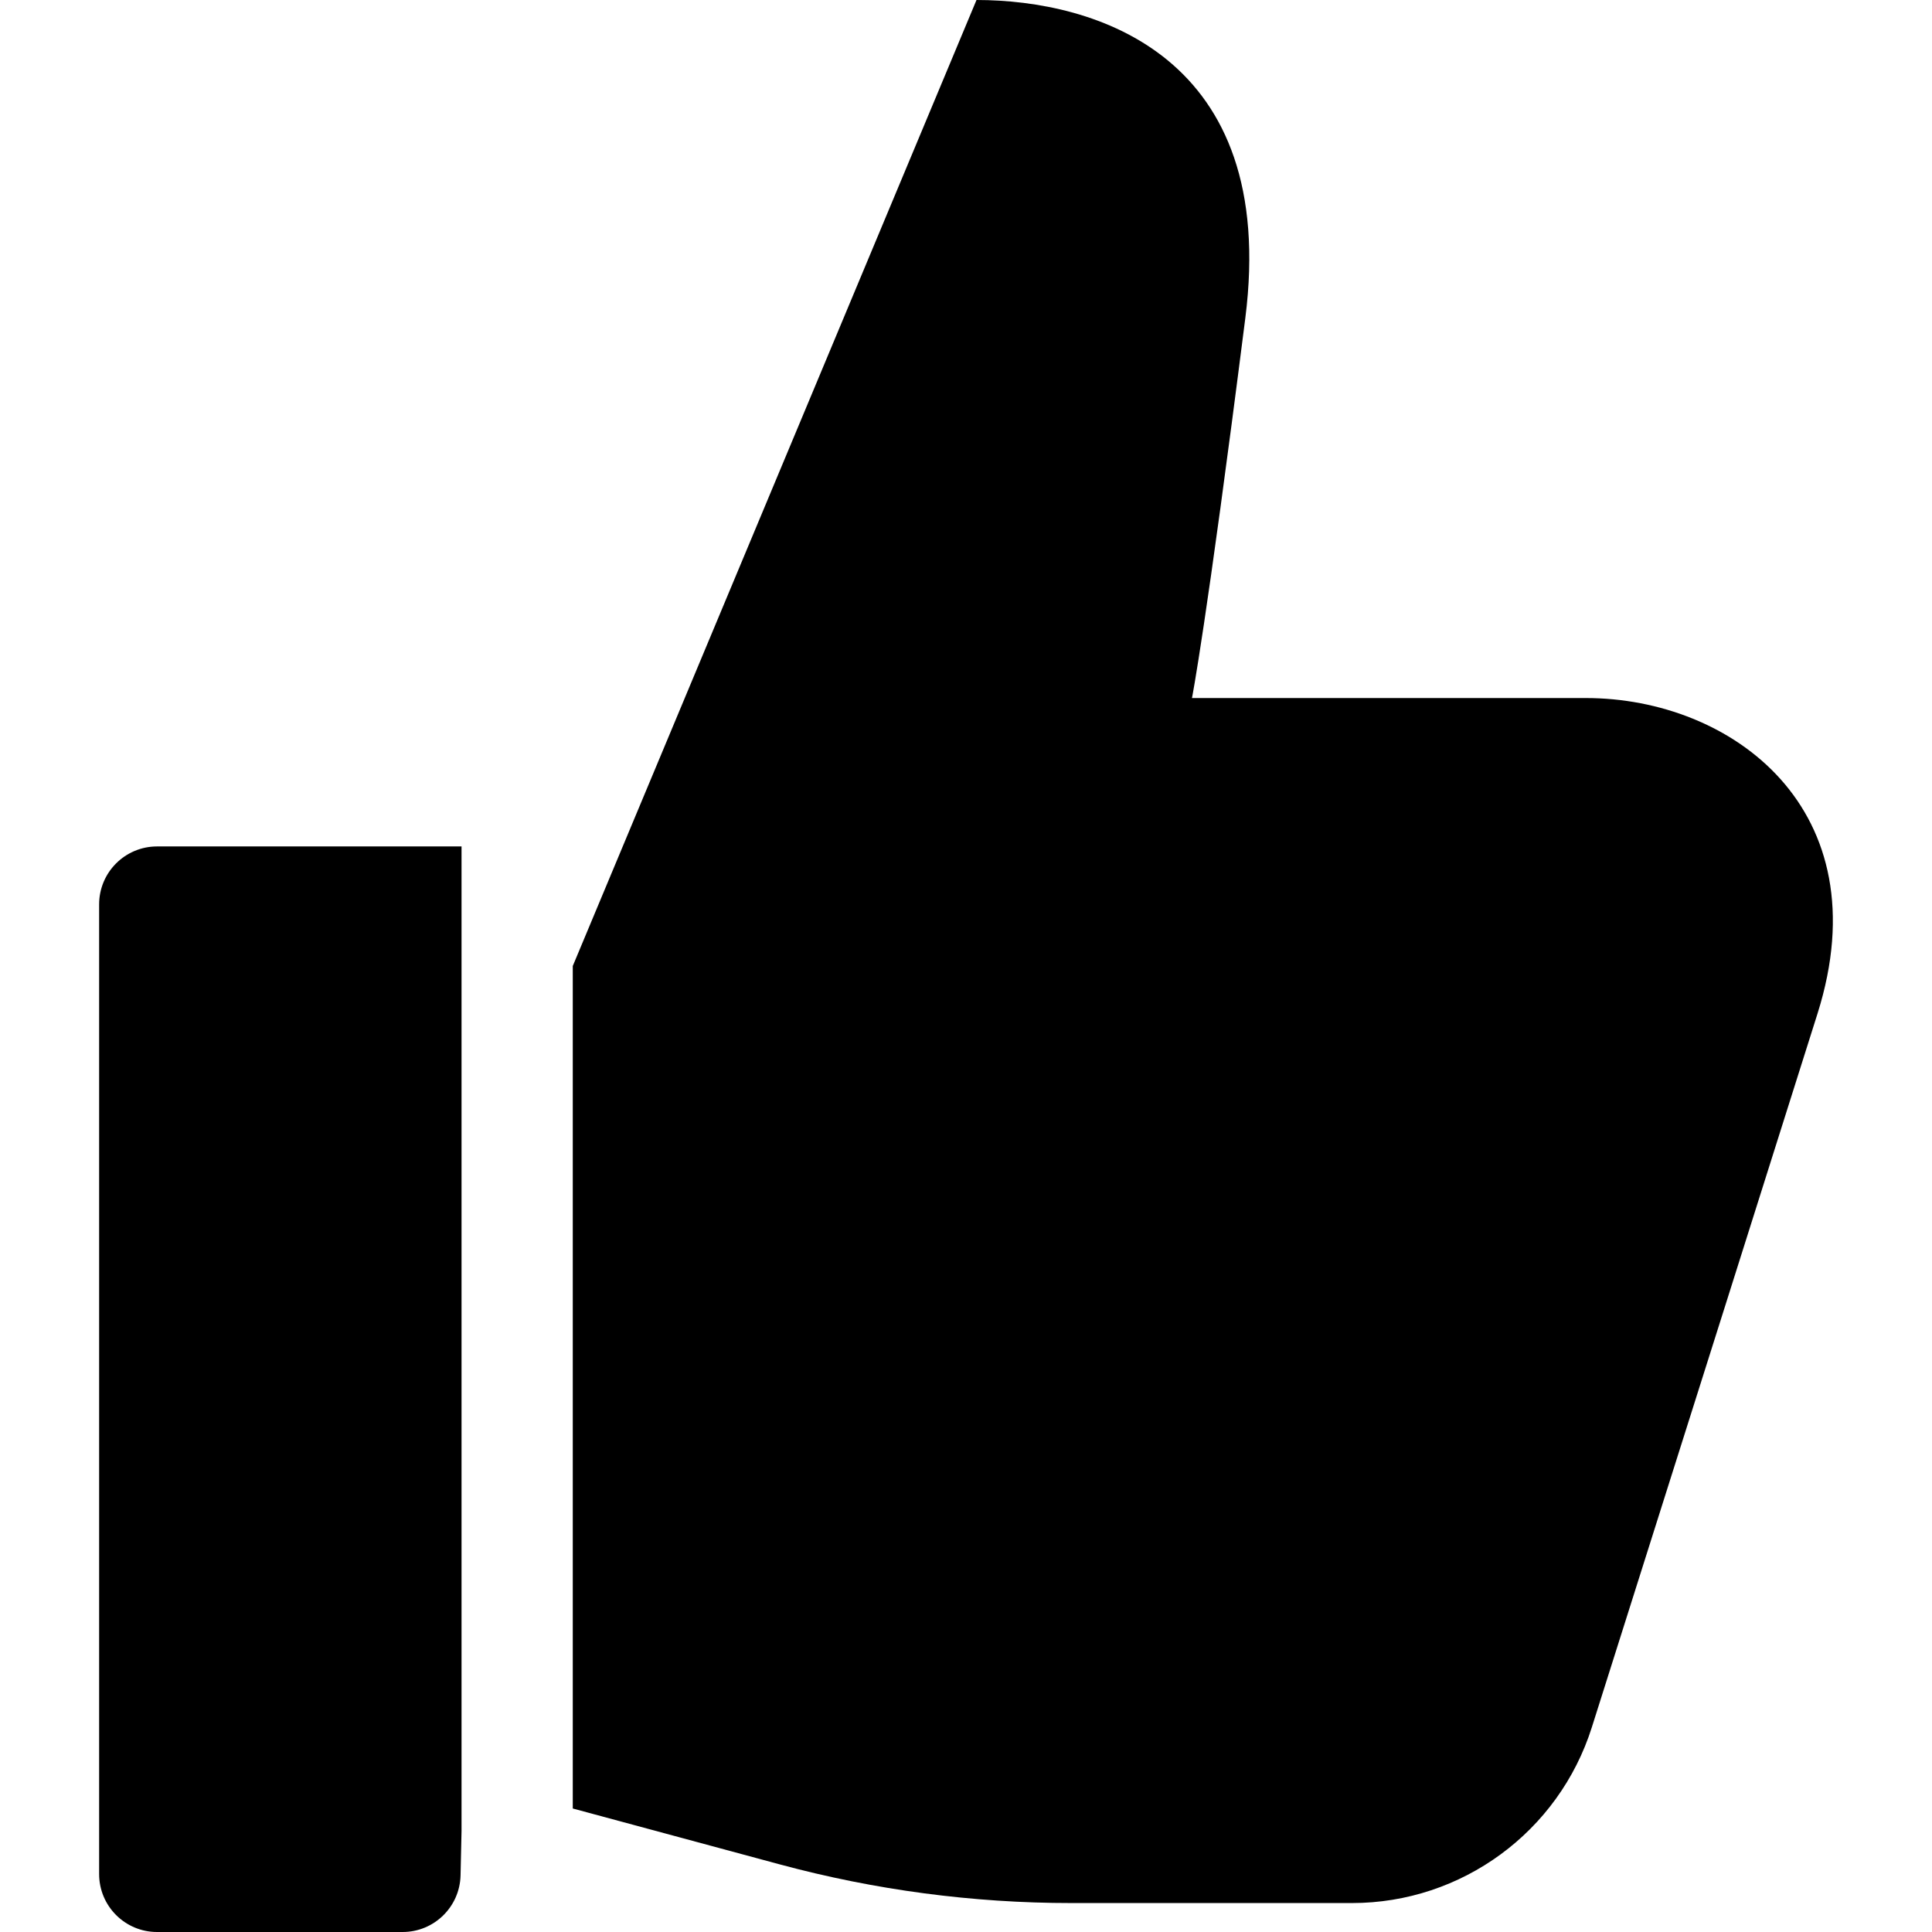
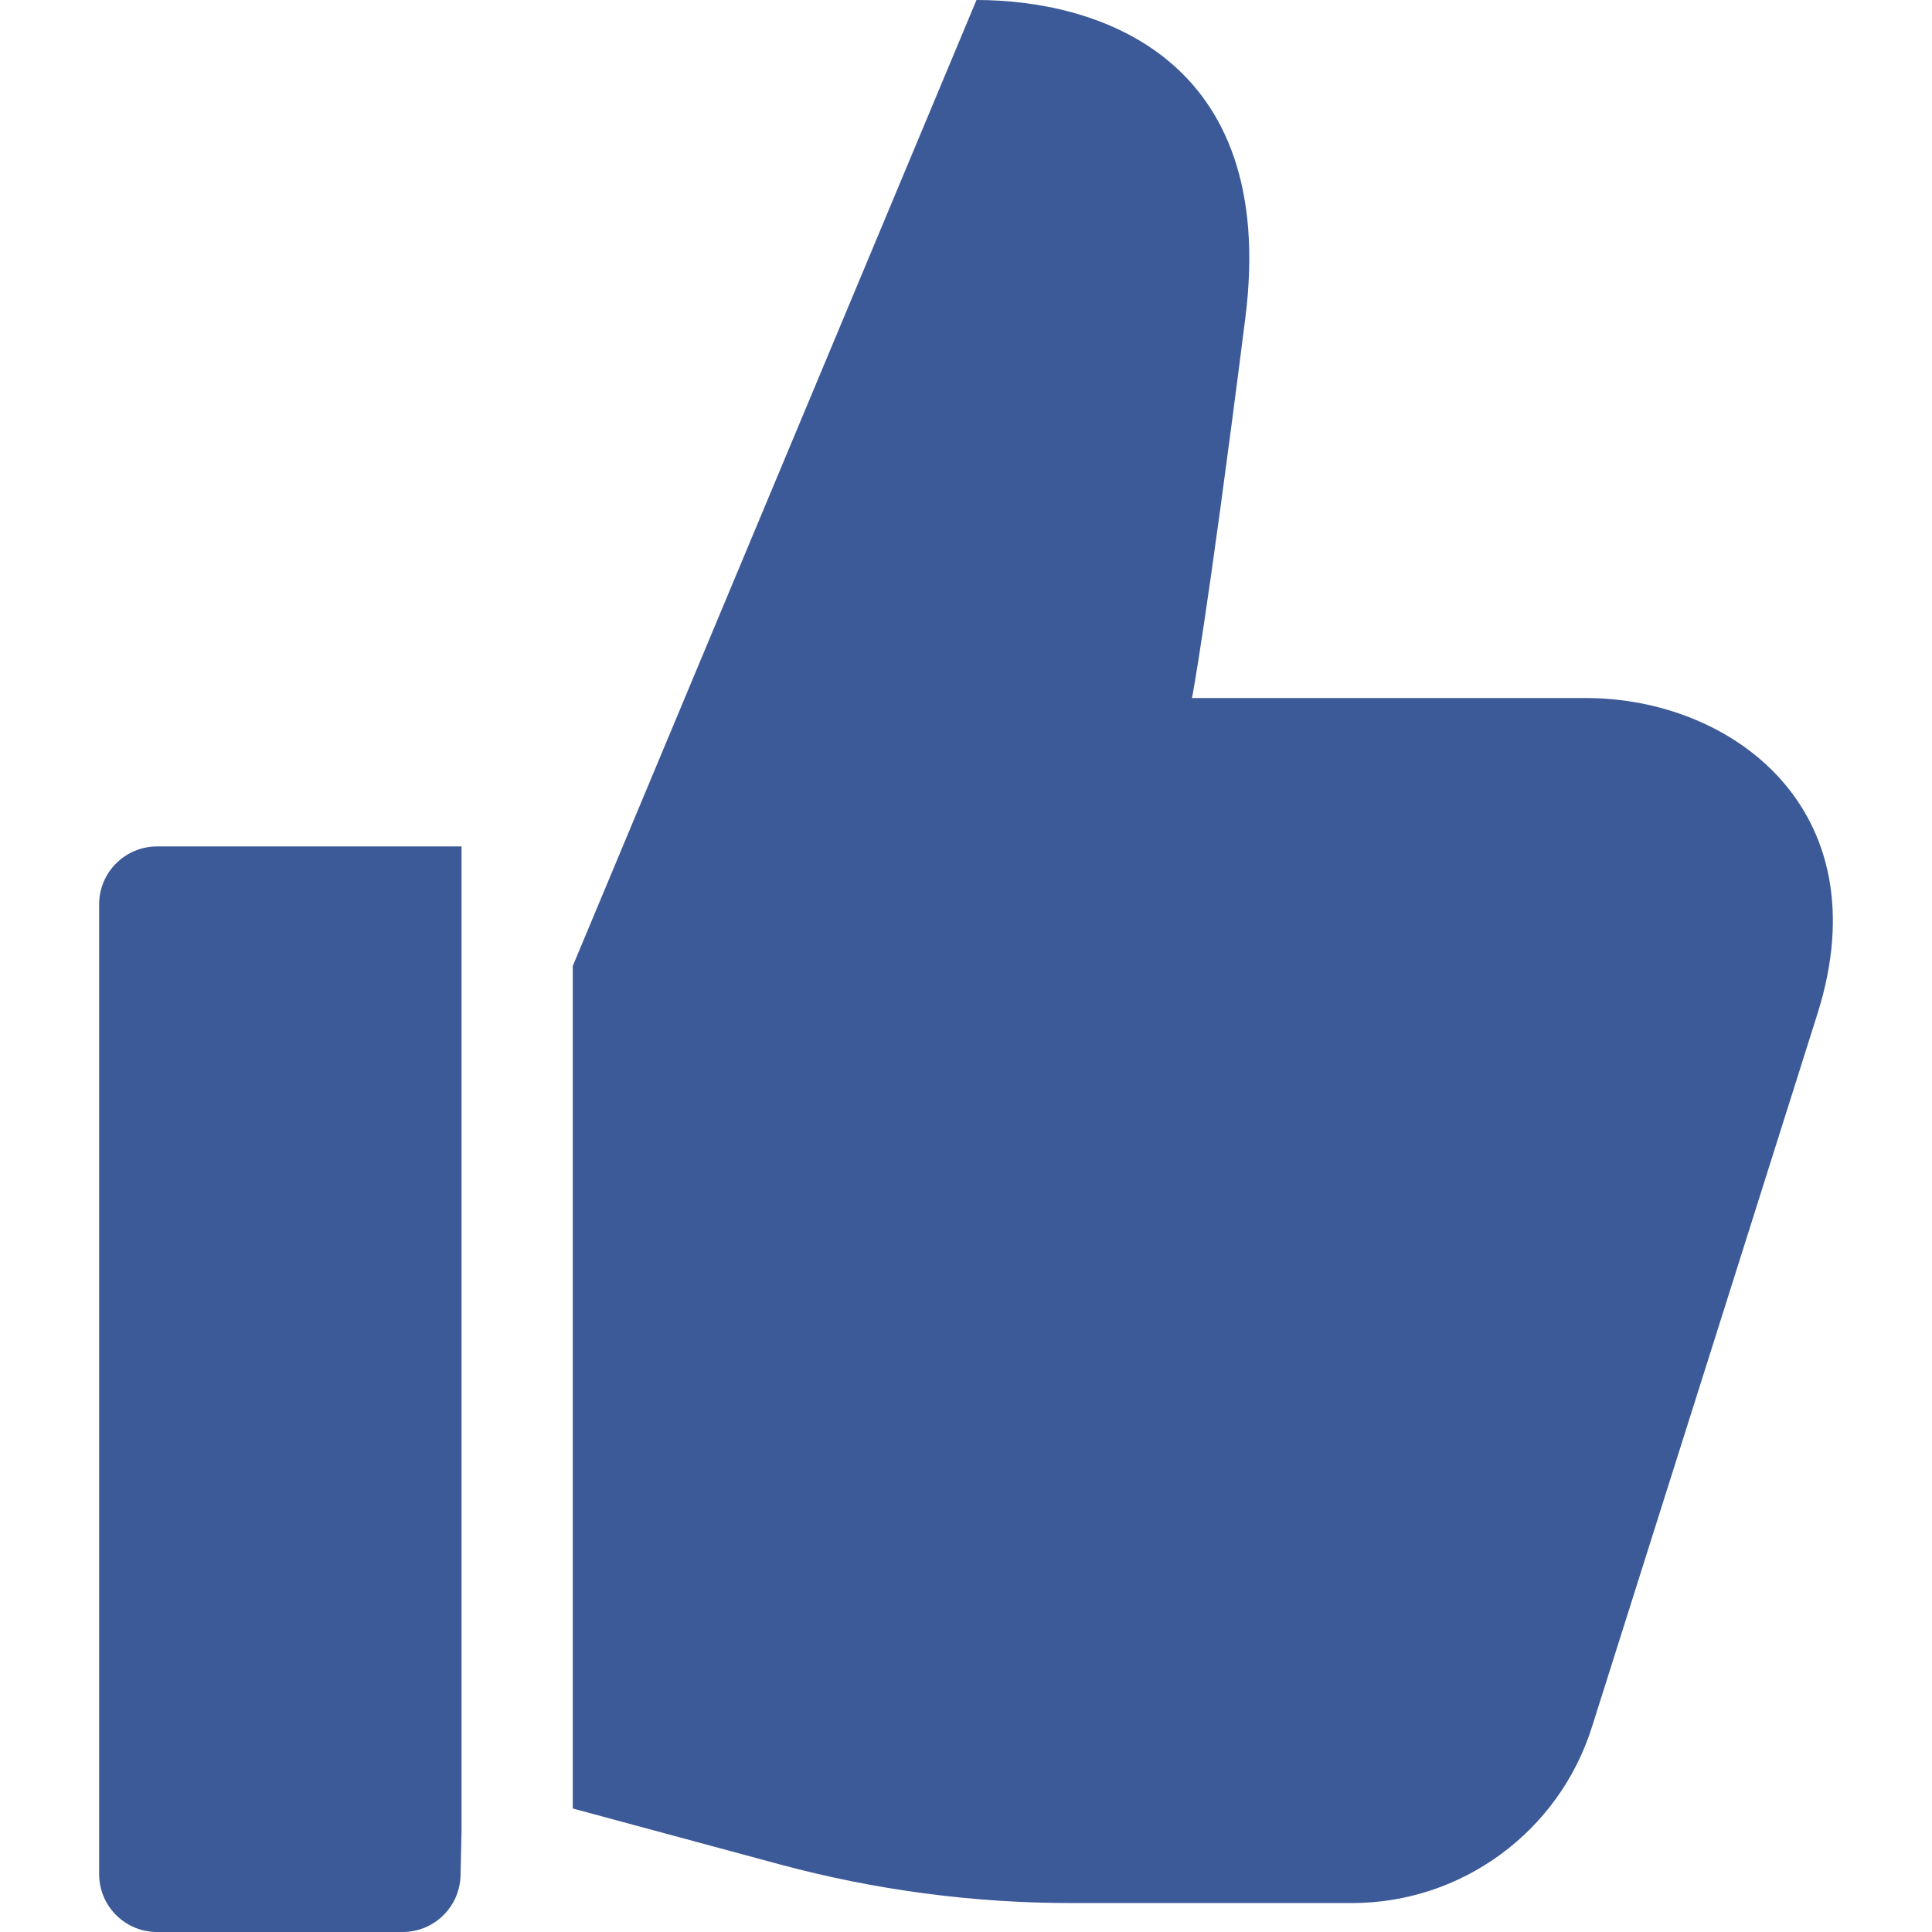
<svg xmlns="http://www.w3.org/2000/svg" enable-background="new 710.081 796 200 200" height="200" viewBox="710.081 796 200 200" width="200">
-   <path d="m757.859 883.623h-31.521c-3.31 0-5.995 2.685-5.995 5.996v100.385c0 3.312 2.685 5.996 5.995 5.996h25.424c3.259 0 5.921-2.604 5.995-5.863l.102-4.605z" />
-   <path d="m874.249 868.261c-15.132 0-40.775 0-40.775 0s1.458-7.302 5.521-39.328c3.453-27.216-15.549-32.933-27.827-32.933l-41.794 99.999v87.216l21.422 5.784c9.838 2.656 19.988 4.004 30.179 4.004h29.067c11.352 0 21.403-7.374 24.826-18.197 9.536-30.143 19.473-61.532 23.368-73.899 6.648-21.105-8.85-32.646-23.987-32.646z" />
+   <path d="m757.859 883.623h-31.521c-3.31 0-5.995 2.685-5.995 5.996v100.385c0 3.312 2.685 5.996 5.995 5.996h25.424c3.259 0 5.921-2.604 5.995-5.863l.102-4.605z" fill="#3C5998" />
+   <path d="m874.249 868.261c-15.132 0-40.775 0-40.775 0s1.458-7.302 5.521-39.328c3.453-27.216-15.549-32.933-27.827-32.933l-41.794 99.999v87.216l21.422 5.784c9.838 2.656 19.988 4.004 30.179 4.004h29.067c11.352 0 21.403-7.374 24.826-18.197 9.536-30.143 19.473-61.532 23.368-73.899 6.648-21.105-8.85-32.646-23.987-32.646z" fill="#3C5998" />
</svg>
